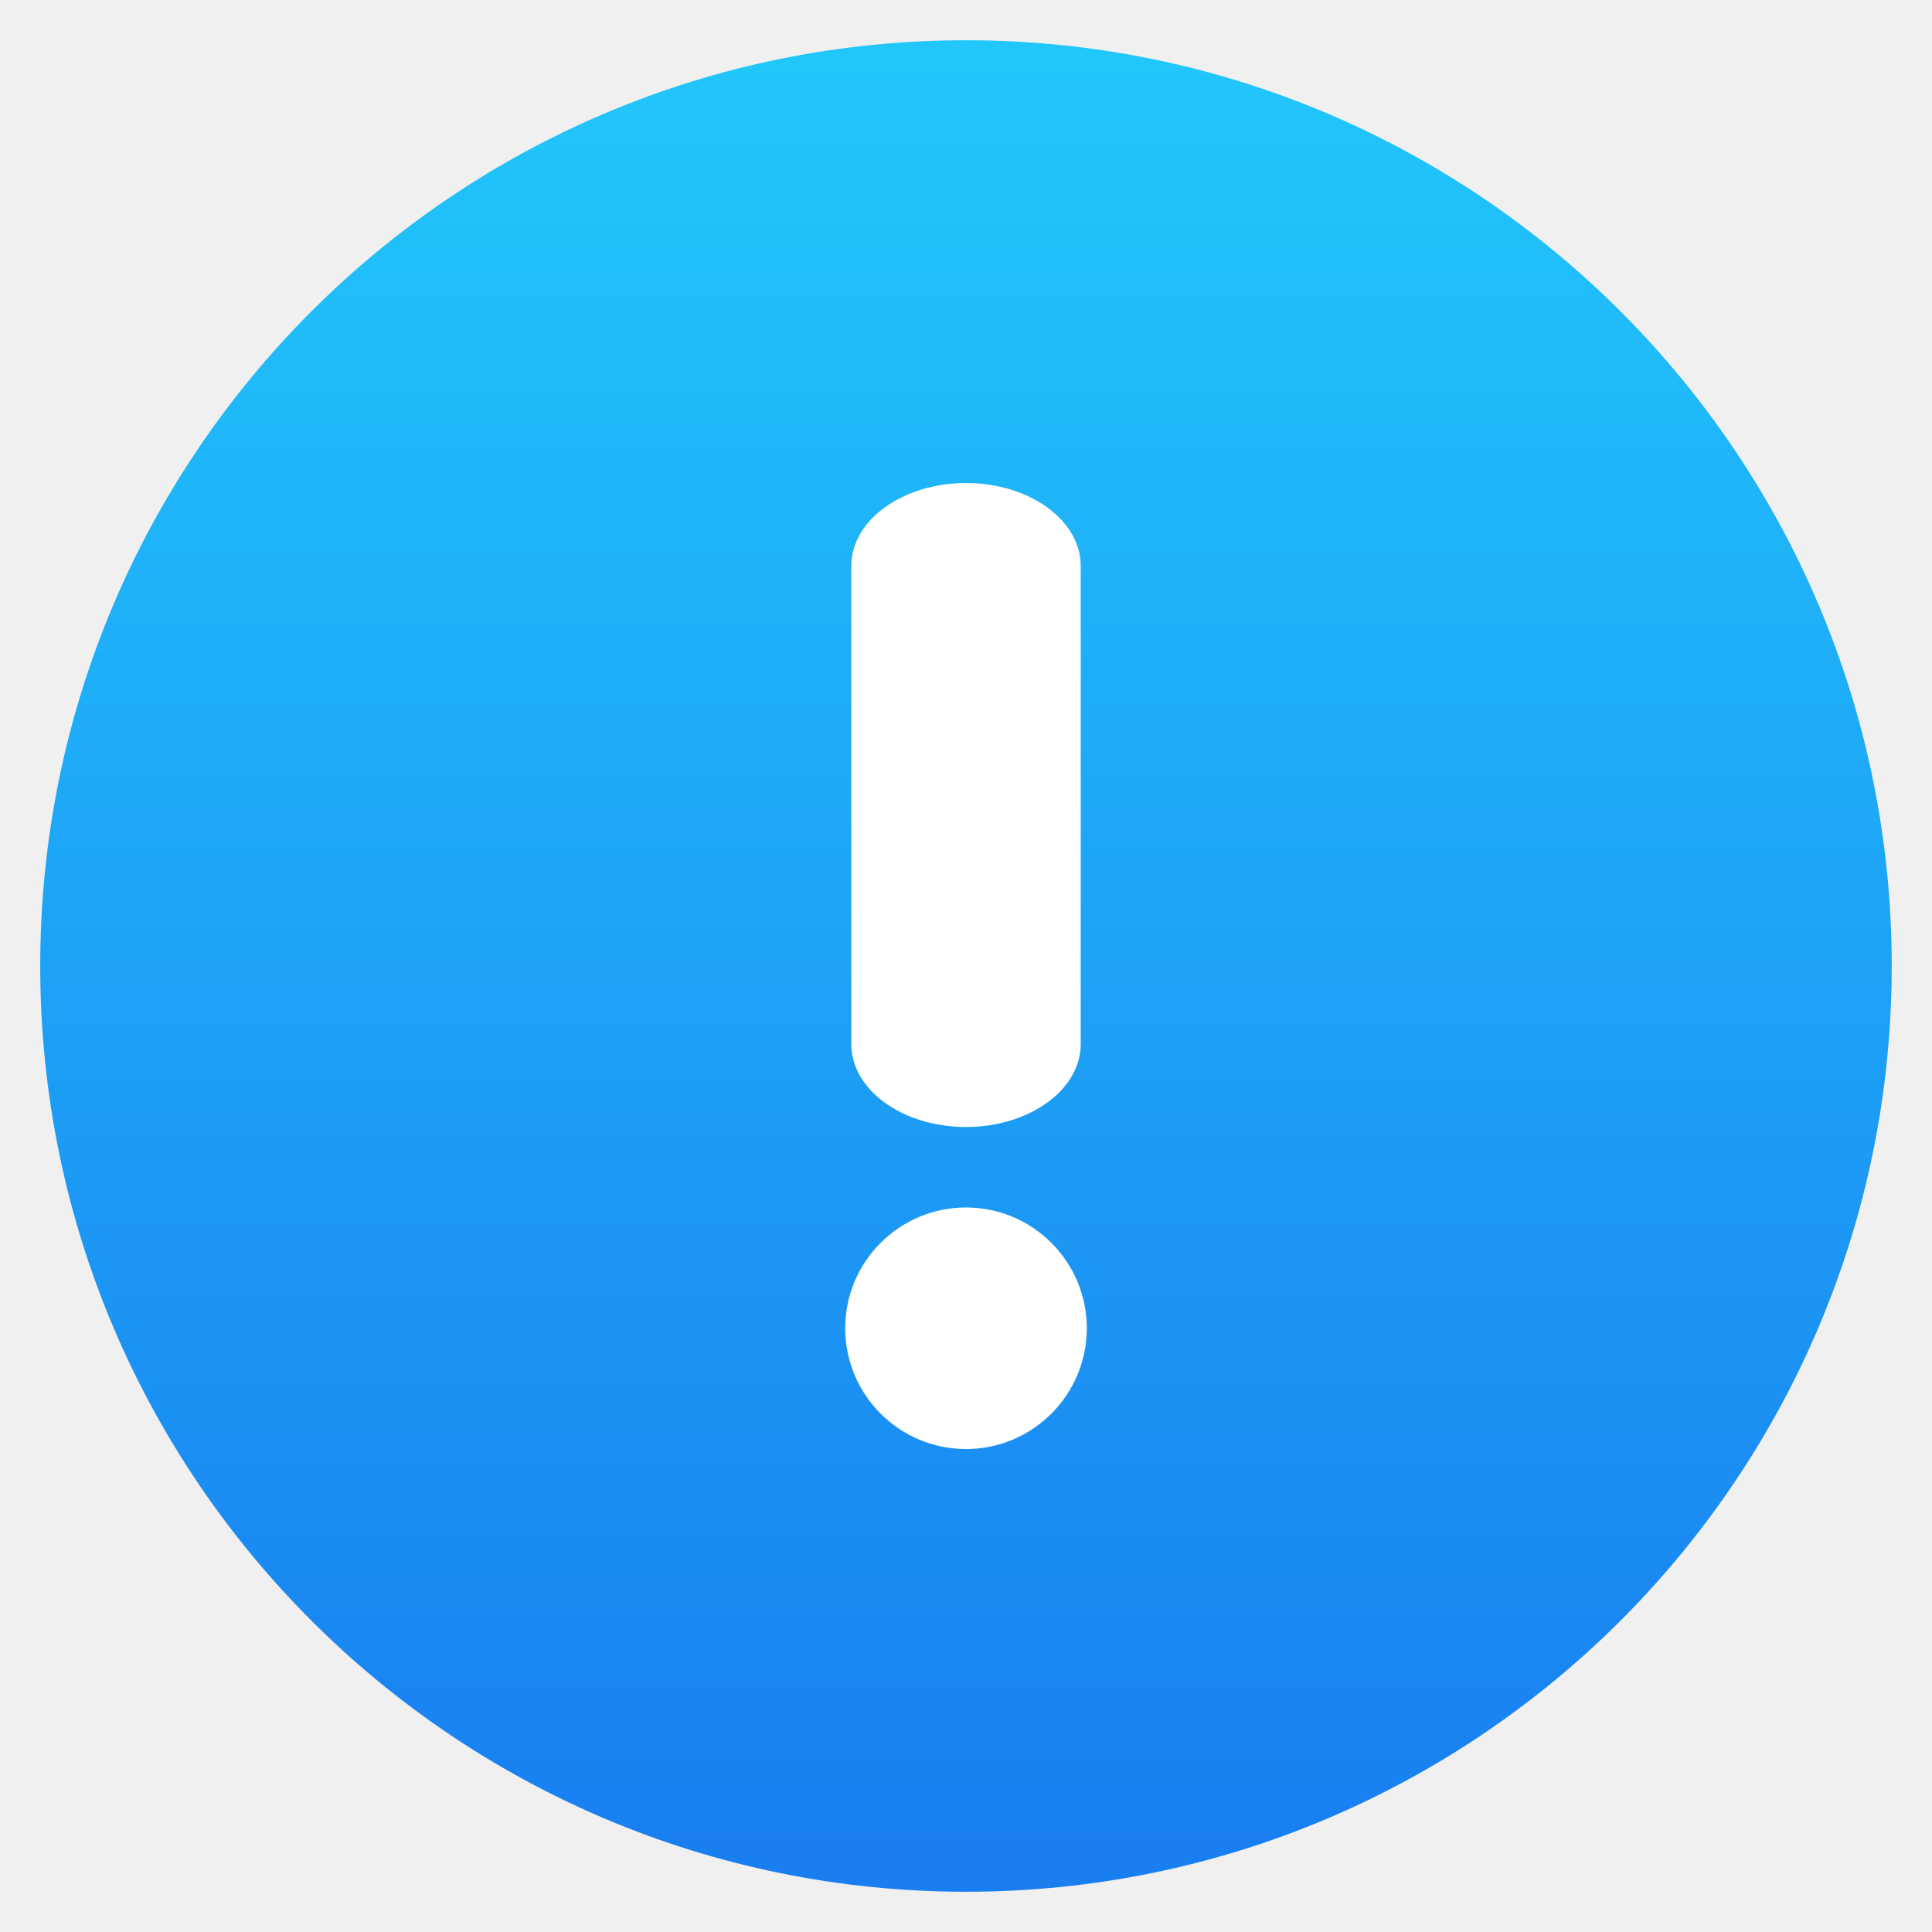
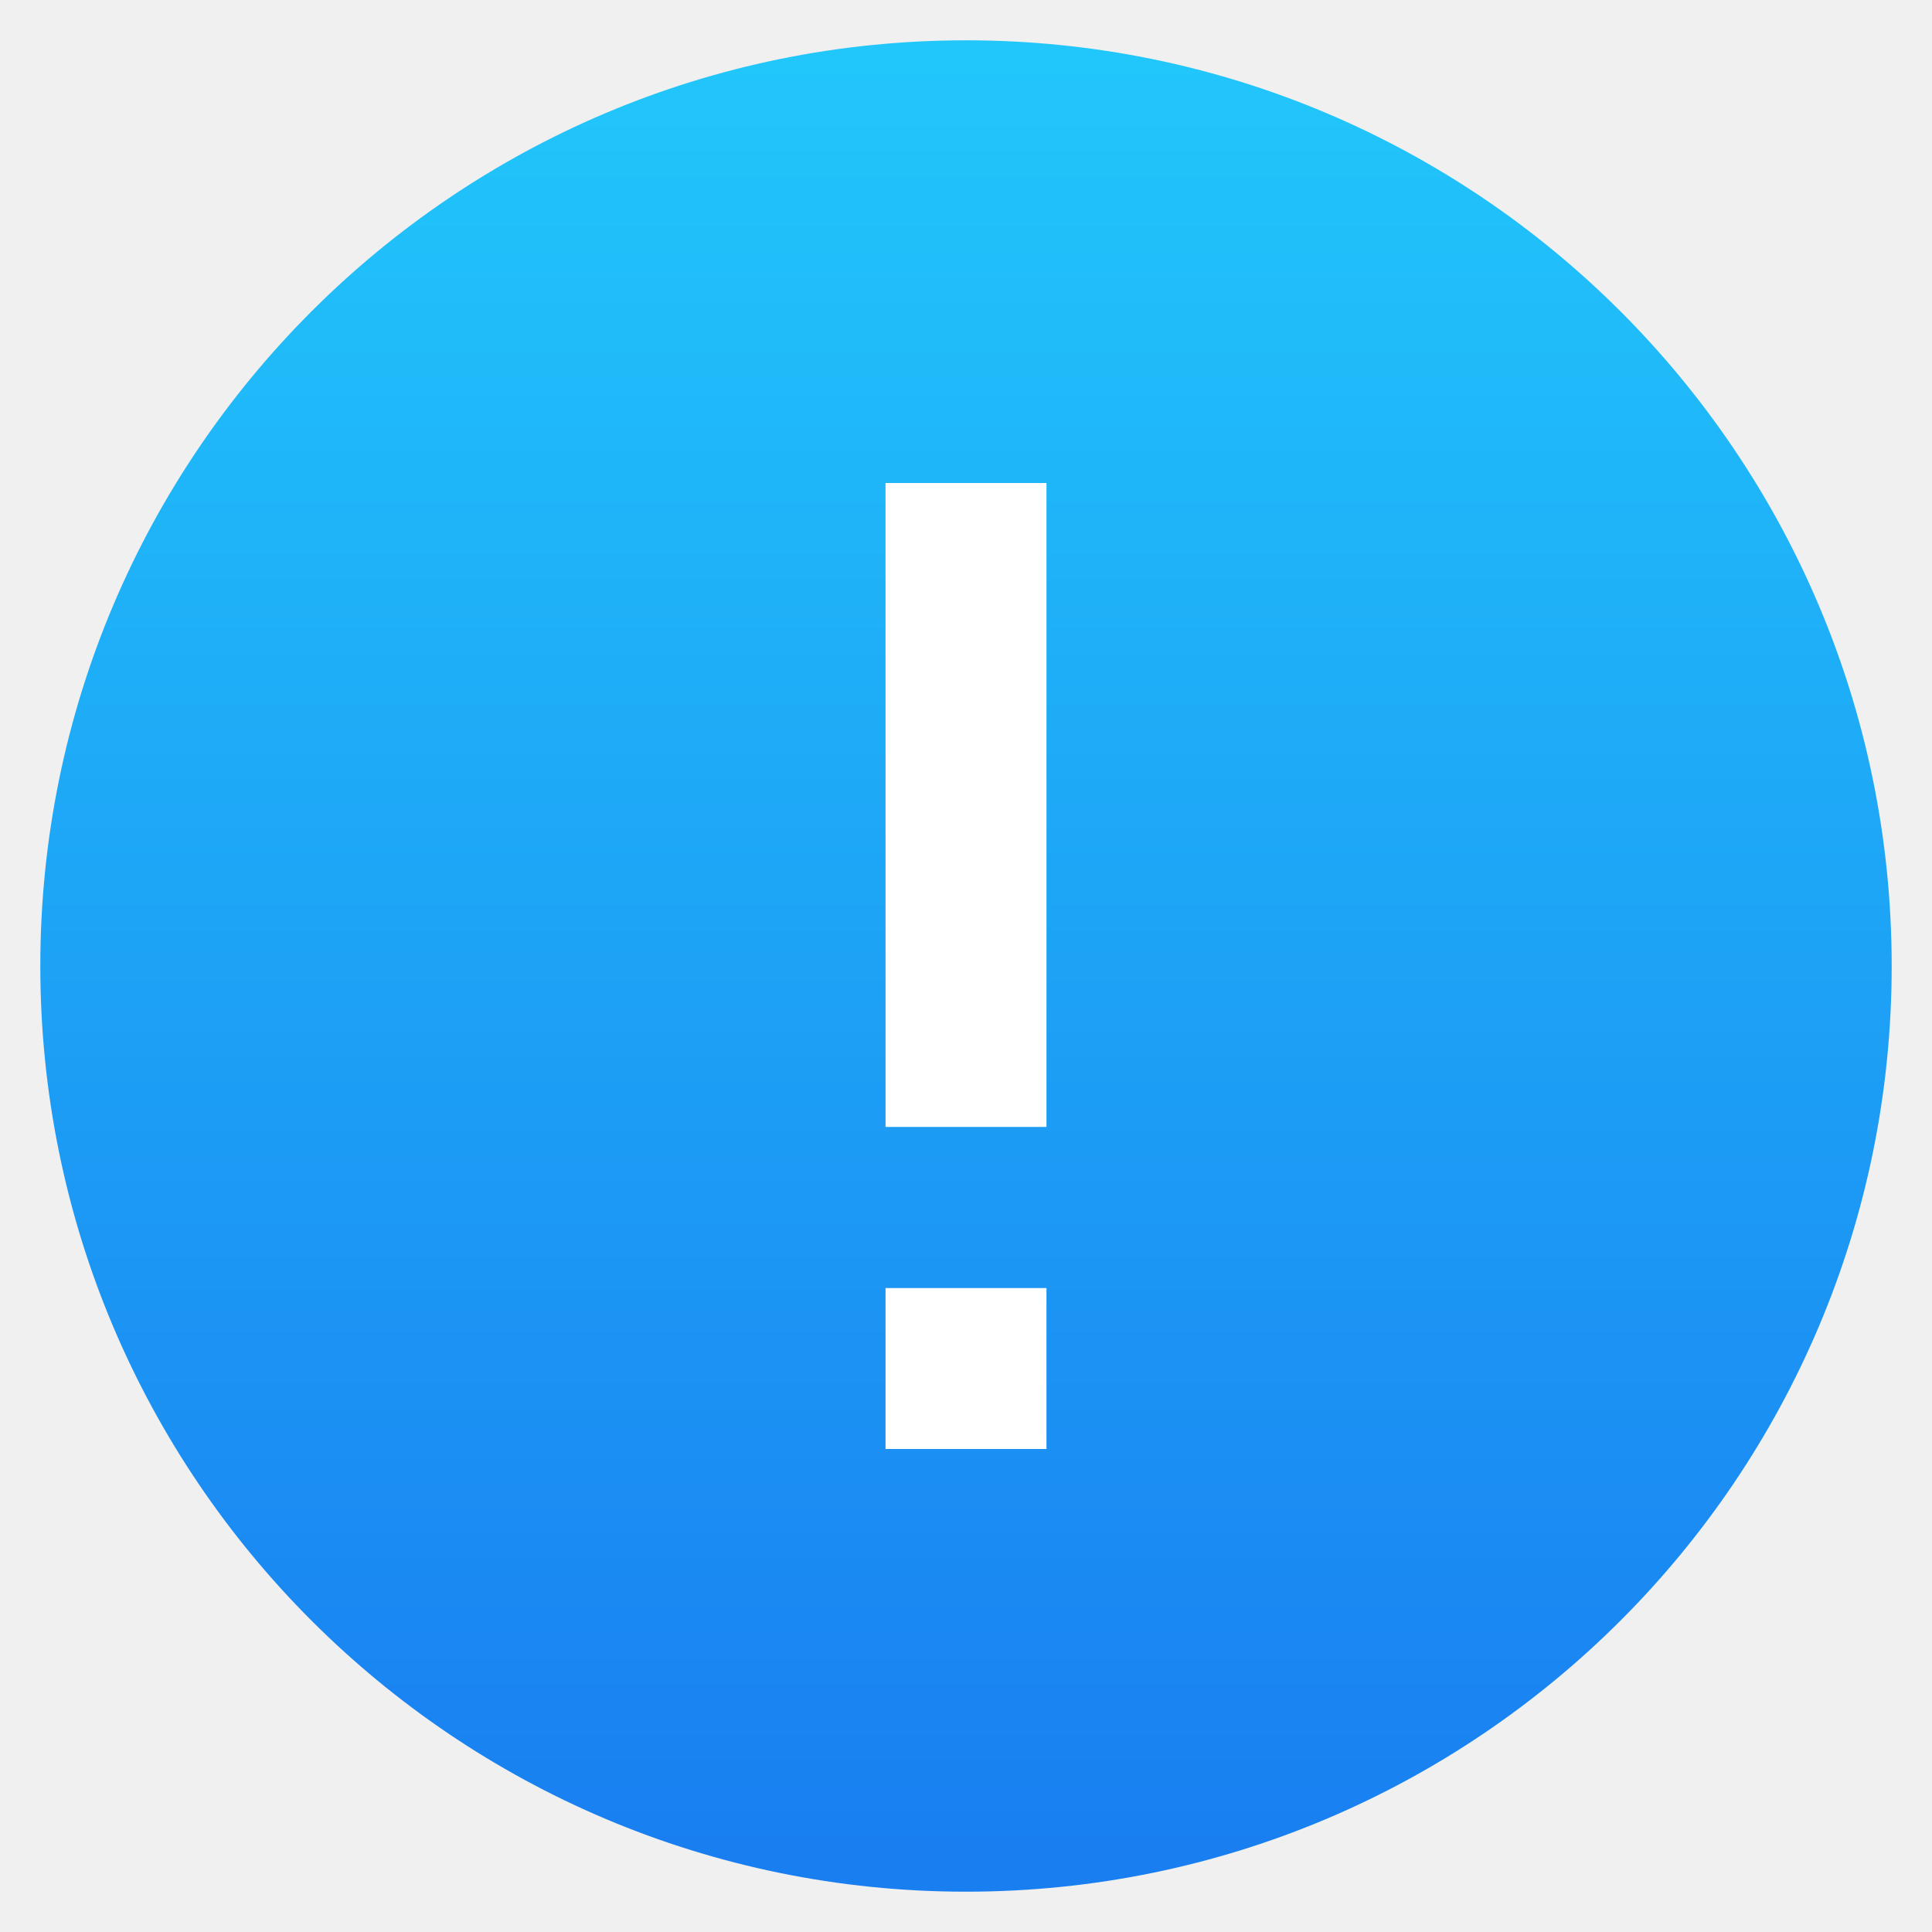
- <svg xmlns="http://www.w3.org/2000/svg" xmlns:xlink="http://www.w3.org/1999/xlink" id="svg942" version="1.1" viewBox="0 0 12.7 12.7" height="48" width="48">
+ <svg xmlns="http://www.w3.org/2000/svg" id="svg942" width="48" height="48" version="1.1" viewBox="0 0 12.7 12.7">
  <defs id="defs936">
-     <linearGradient xlink:href="#a-3" id="linearGradient991" x1="24.05" y1="45.428" x2="23.499" y2="14.205" gradientUnits="userSpaceOnUse" gradientTransform="matrix(0.2645833,0,0,0.2645833,0.01815154,-0.02373)" />
-     <linearGradient id="a-3" gradientTransform="matrix(1.07499,0,0,1.17929,57.22796,-9.796476)" gradientUnits="userSpaceOnUse" x1="-74.929" x2="-75.26" y1="52.199" y2="2.356">
-       <stop offset="0" stop-color="#ffa400" id="stop2-6" />
-       <stop offset="1" stop-color="#fd0" id="stop4-7" />
-     </linearGradient>
-     <linearGradient id="b" gradientUnits="userSpaceOnUse" x1="399.994" x2="399.994" y1="545.139" y2="518.139">
-       <stop offset="0" stop-color="#197ff1" id="stop7" />
-       <stop offset="1" stop-color="#21c6fb" id="stop9" />
-     </linearGradient>
-     <linearGradient id="a" gradientUnits="userSpaceOnUse" x1="399.571" x2="399.571" y1="545.798" y2="517.798">
-       <stop offset="0" stop-color="#3889e9" id="stop2" />
-       <stop offset="1" stop-color="#5ea5fb" id="stop4" />
+     <linearGradient id="b" x1="399.994" x2="399.994" y1="545.139" y2="518.139" gradientTransform="matrix(.434673 0 0 .434673 -167.7676 -224.8082)" gradientUnits="userSpaceOnUse">
+       <stop id="stop7" stop-color="#197ff1" offset="0" />
+       <stop id="stop9" stop-color="#21c6fb" offset="1" />
    </linearGradient>
  </defs>
-   <g transform="matrix(0.2645833,0,0,0.2645833,0.01815153,-0.02373)" style="display:inline" id="layer2" />
-   <g transform="matrix(0.2645833,0,0,0.2645833,0.01815153,-0.02373)" style="display:inline" id="layer1-6" />
-   <g style="stroke-width:1.3;enable-background:new" transform="matrix(0.434673,0,0,0.434673,-167.7676,-224.8082)" id="g18">
-     <circle style="fill:url(#b)" cx="400.571" cy="531.798" r="14" id="circle12" />
-     <circle style="fill:none" cx="400.571" cy="531.798" r="14" id="circle14" />
-     <circle style="fill:url(#a)" cx="400.571" cy="531.798" r="0" id="circle16" />
-   </g>
-   <g transform="translate(-5.0000001e-8,-0.0957211)" id="g872">
-     <path id="path33" d="m 5.596,3.816 v 3.143 c 0,0.301 0.337,0.545 0.754,0.545 0.416,0 0.754,-0.244 0.754,-0.545 V 3.816 c 0,-0.301 -0.337,-0.545 -0.754,-0.545 -0.416,0 -0.754,0.244 -0.754,0.545 z" style="fill:#ffffff;fill-opacity:1;stroke-width:0.045" />
-     <path id="path35" d="m 6.35,8.033 c -0.438,0 -0.794,0.356 -0.794,0.794 0,0.438 0.356,0.794 0.794,0.794 0.438,0 0.794,-0.356 0.794,-0.794 0,-0.438 -0.356,-0.794 -0.794,-0.794 z" style="fill:#ffffff;fill-opacity:1;stroke-width:0.045" />
-   </g>
+   <circle id="circle12" cx="6.35" cy="6.35" r="6.085" style="fill:url(#b);stroke-width:.565" />
+   <path id="rect830" d="m5.821 3.175h1.058v4.233h-1.058z" style="fill:#ffffff;paint-order:fill markers stroke" />
+   <path id="rect834" d="m5.821 8.467h1.058v1.058h-1.058z" style="fill:#ffffff;paint-order:fill markers stroke" />
</svg>
